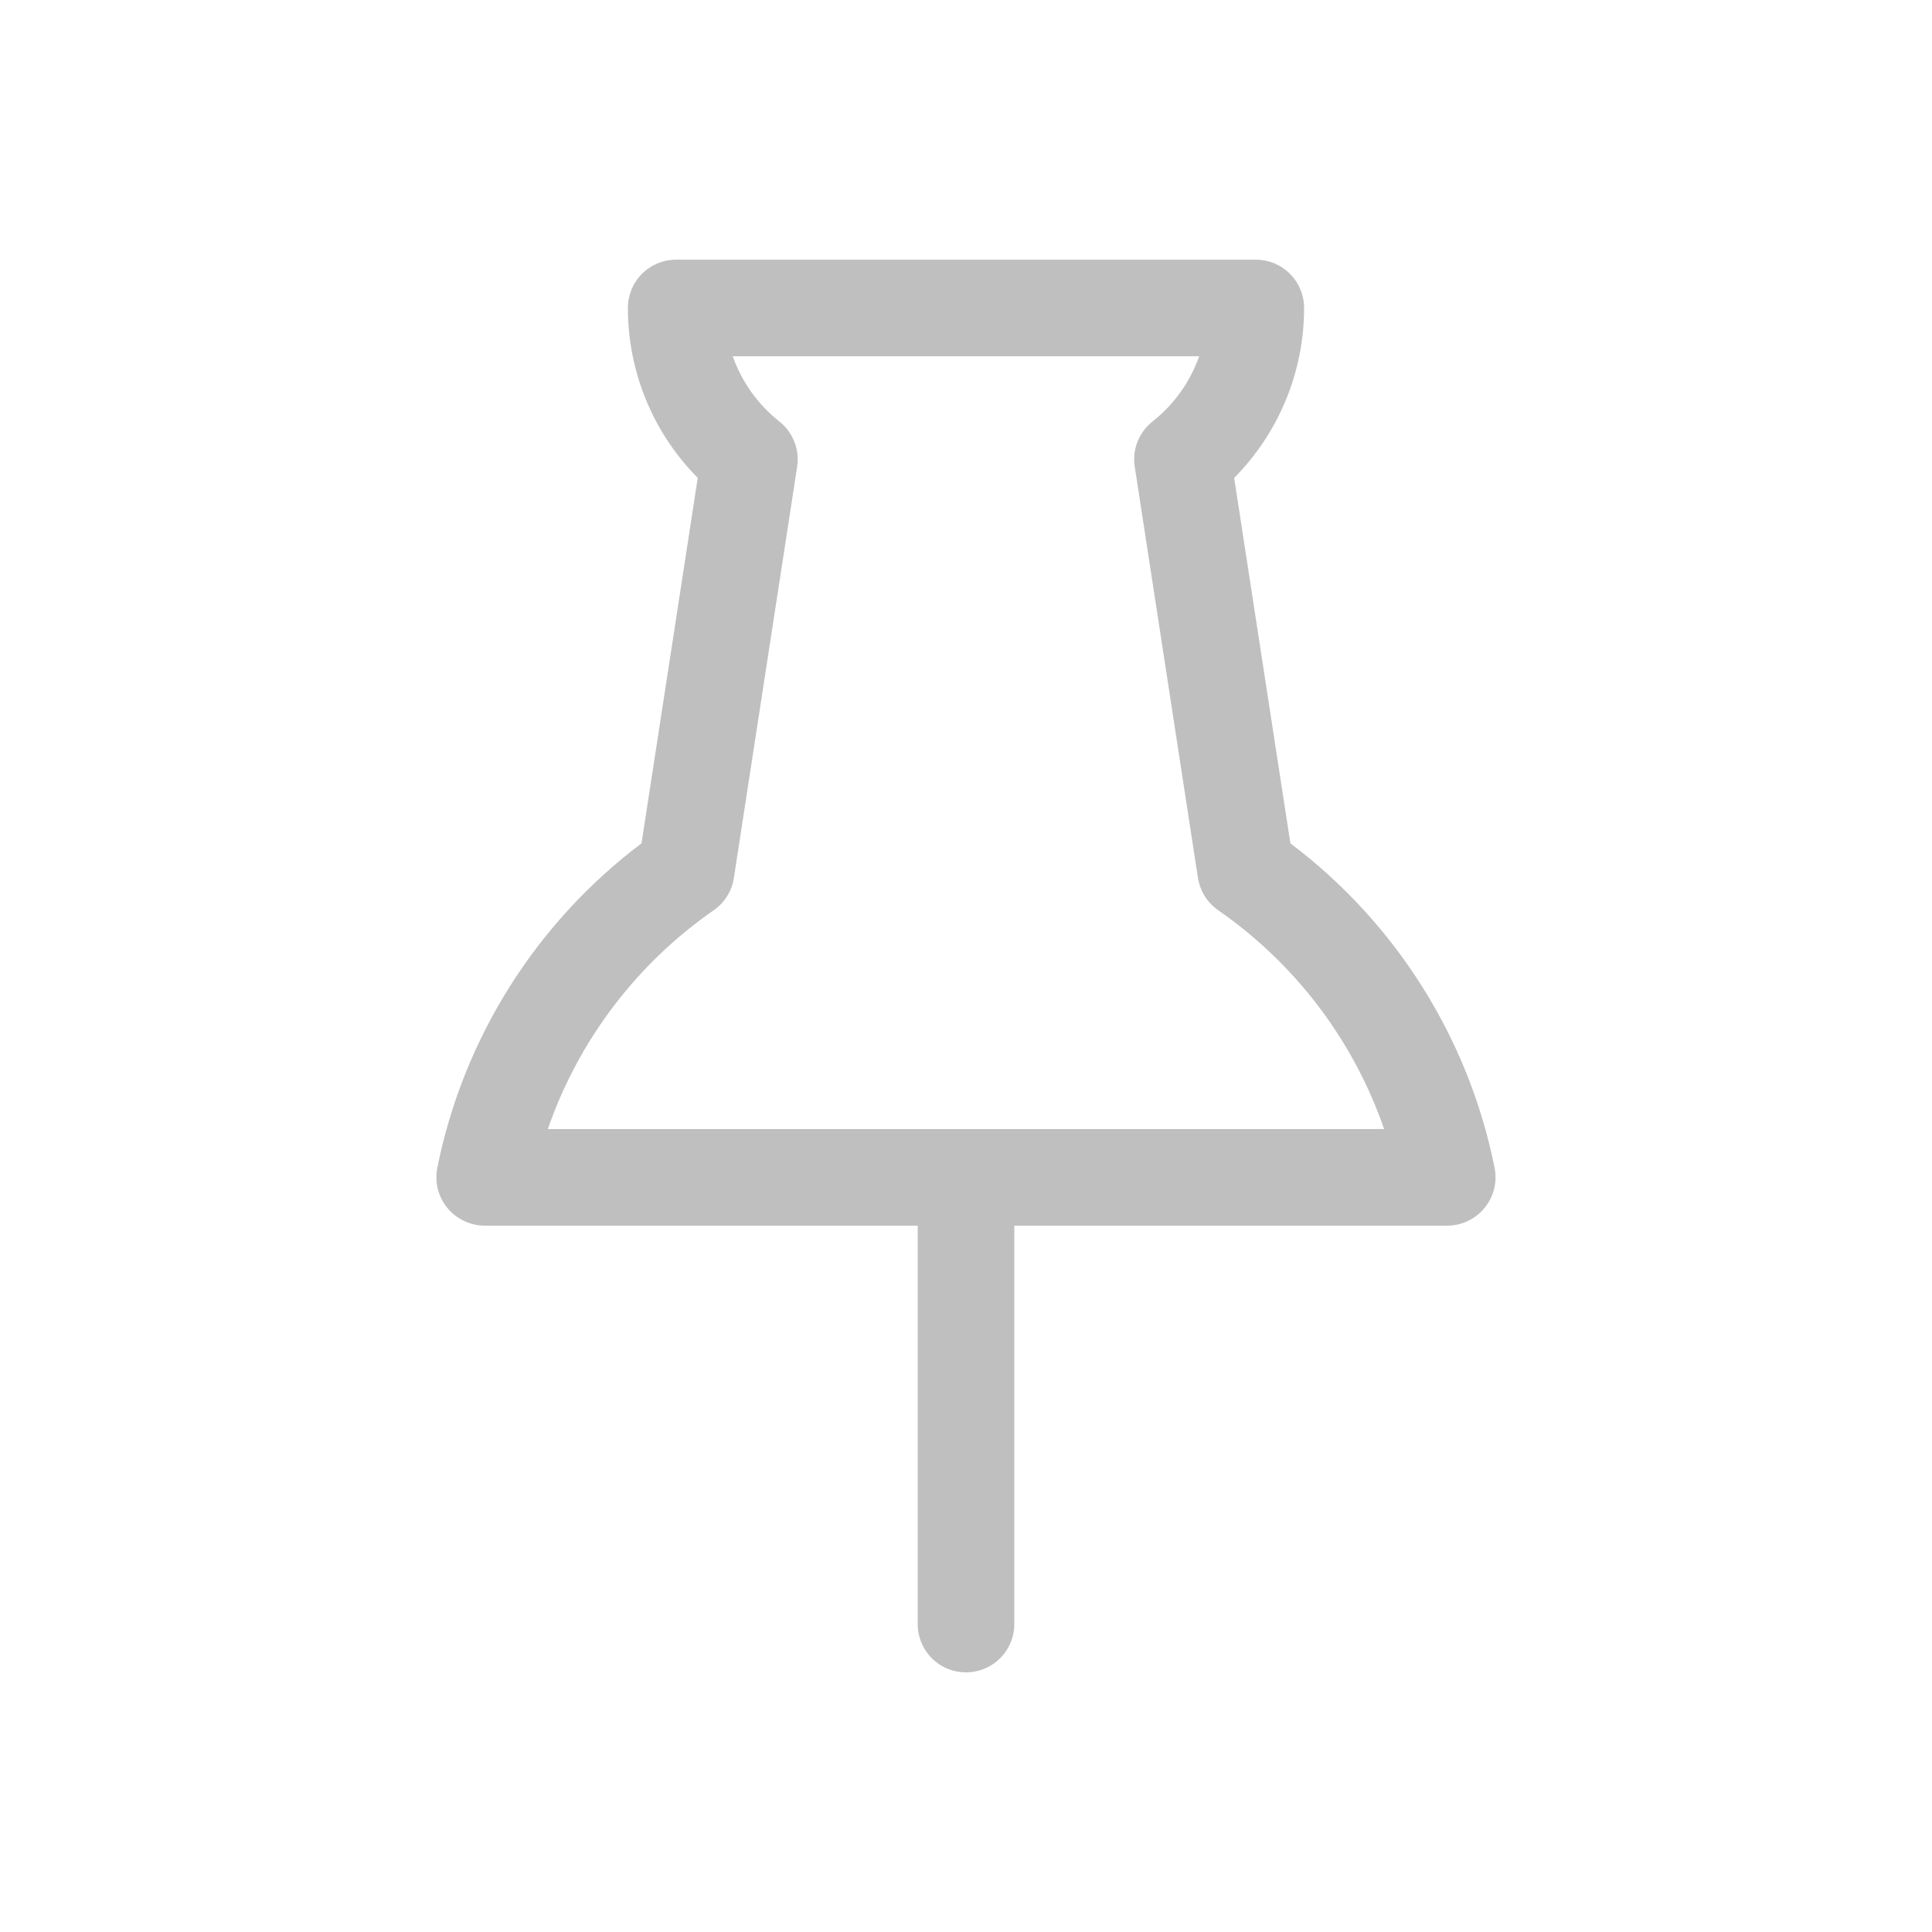
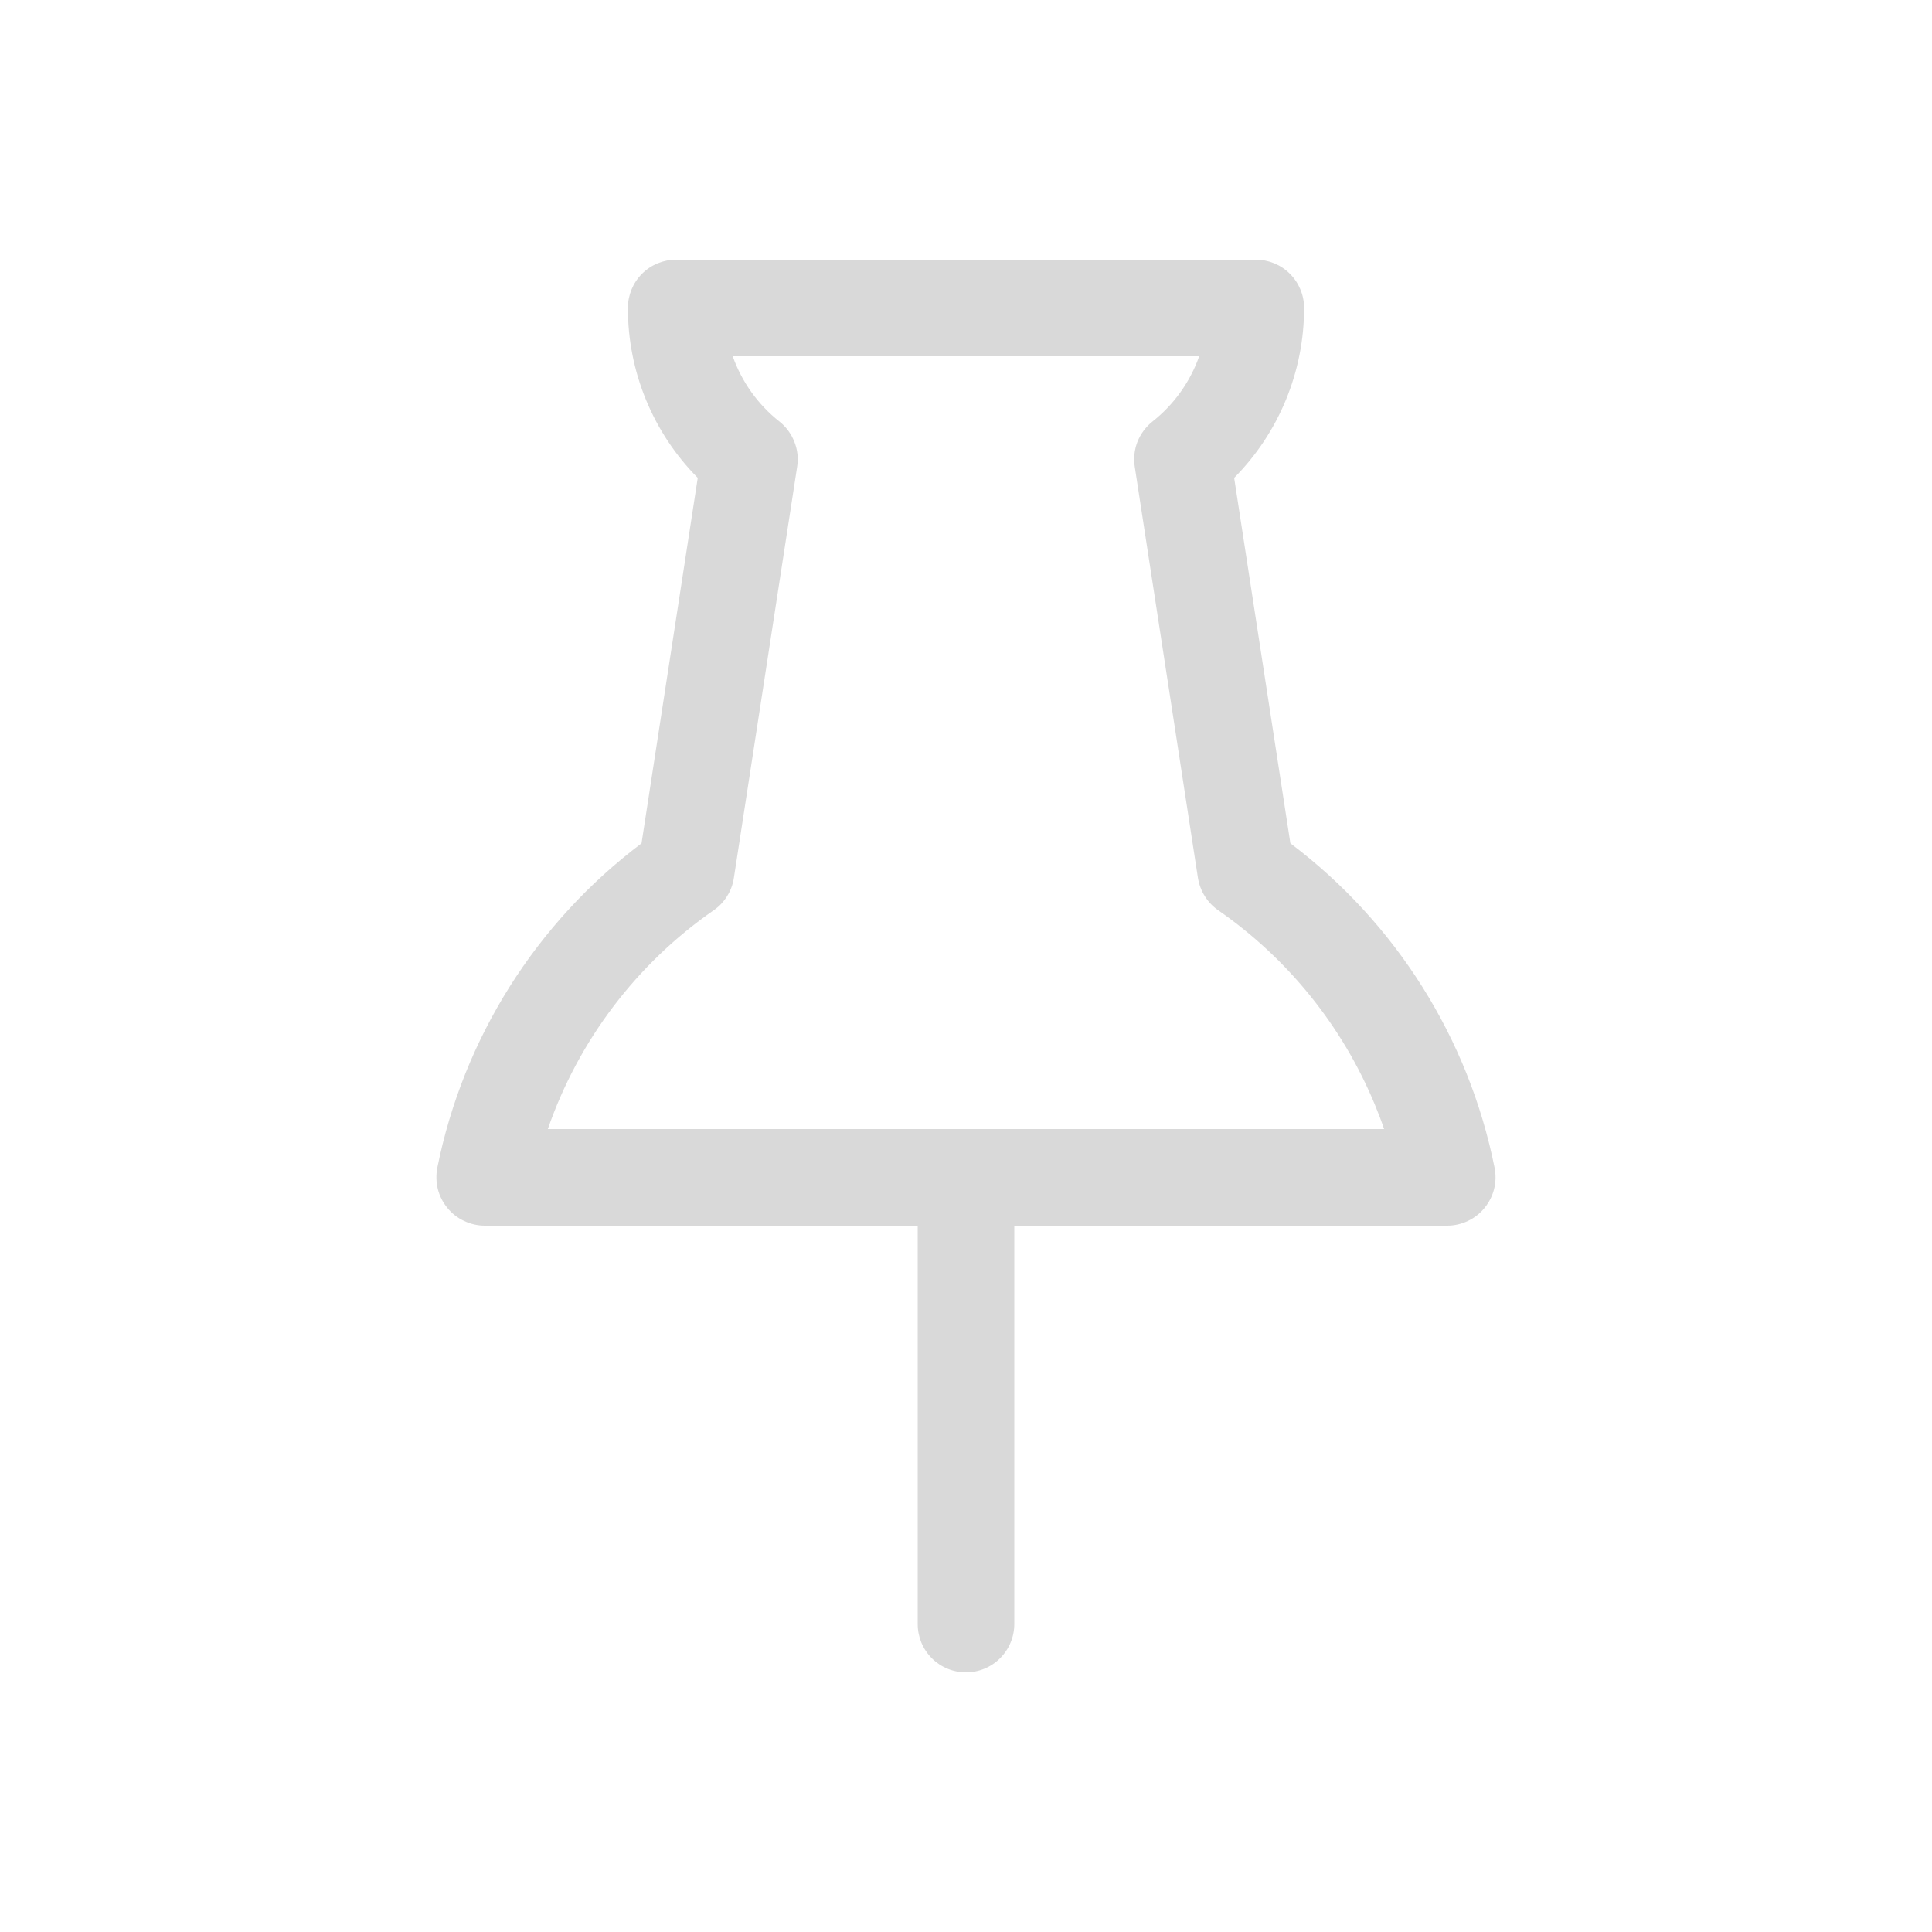
<svg xmlns="http://www.w3.org/2000/svg" width="20" height="20" viewBox="0 0 20 20" fill="none">
-   <path fill-rule="evenodd" clip-rule="evenodd" d="M7 2.688C6.867 2.688 6.74 2.74 6.646 2.834C6.552 2.928 6.5 3.055 6.5 3.188C6.499 3.846 6.759 4.479 7.223 4.947L6.641 8.73C5.549 9.553 4.796 10.748 4.527 12.089C4.513 12.162 4.515 12.236 4.532 12.308C4.55 12.38 4.584 12.447 4.631 12.504C4.678 12.562 4.737 12.608 4.804 12.639C4.871 12.671 4.944 12.688 5.018 12.688H9.5V16.812C9.5 16.945 9.552 17.072 9.646 17.166C9.74 17.26 9.867 17.312 10 17.312C10.132 17.312 10.259 17.26 10.353 17.166C10.447 17.072 10.5 16.945 10.5 16.812V12.688H14.982C15.056 12.688 15.129 12.671 15.196 12.639C15.262 12.608 15.321 12.562 15.368 12.504C15.415 12.447 15.449 12.38 15.467 12.308C15.485 12.236 15.486 12.162 15.472 12.089C15.203 10.748 14.45 9.553 13.358 8.73L12.776 4.947C13.24 4.479 13.5 3.846 13.5 3.188C13.5 3.055 13.447 2.928 13.353 2.834C13.259 2.74 13.132 2.688 13 2.688H7ZM14.328 11.688C14.299 11.602 14.267 11.518 14.232 11.434C13.896 10.622 13.333 9.924 12.611 9.423C12.555 9.384 12.508 9.335 12.472 9.277C12.436 9.22 12.412 9.155 12.401 9.088L11.747 4.832C11.733 4.745 11.743 4.655 11.775 4.573C11.808 4.491 11.861 4.419 11.93 4.364C12.152 4.189 12.32 3.954 12.414 3.688H7.585C7.679 3.954 7.847 4.189 8.069 4.364C8.138 4.419 8.191 4.491 8.223 4.573C8.256 4.655 8.266 4.745 8.252 4.832L7.597 9.088C7.587 9.155 7.563 9.22 7.527 9.277C7.491 9.335 7.444 9.385 7.388 9.423C6.59 9.977 5.989 10.77 5.671 11.688H14.328Z" fill="black" fill-opacity="0.25" />
+   <path fill-rule="evenodd" clip-rule="evenodd" d="M7 2.688C6.867 2.688 6.74 2.74 6.646 2.834C6.552 2.928 6.5 3.055 6.5 3.188C6.499 3.846 6.759 4.479 7.223 4.947L6.641 8.73C5.549 9.553 4.796 10.748 4.527 12.089C4.513 12.162 4.515 12.236 4.532 12.308C4.55 12.38 4.584 12.447 4.631 12.504C4.678 12.562 4.737 12.608 4.804 12.639C4.871 12.671 4.944 12.688 5.018 12.688H9.5V16.812C9.5 16.945 9.552 17.072 9.646 17.166C9.74 17.26 9.867 17.312 10 17.312C10.132 17.312 10.259 17.26 10.353 17.166C10.447 17.072 10.5 16.945 10.5 16.812V12.688H14.982C15.056 12.688 15.129 12.671 15.196 12.639C15.262 12.608 15.321 12.562 15.368 12.504C15.415 12.447 15.449 12.38 15.467 12.308C15.485 12.236 15.486 12.162 15.472 12.089C15.203 10.748 14.45 9.553 13.358 8.73L12.776 4.947C13.24 4.479 13.5 3.846 13.5 3.188C13.5 3.055 13.447 2.928 13.353 2.834C13.259 2.74 13.132 2.688 13 2.688H7ZM14.328 11.688C14.299 11.602 14.267 11.518 14.232 11.434C13.896 10.622 13.333 9.924 12.611 9.423C12.555 9.384 12.508 9.335 12.472 9.277C12.436 9.22 12.412 9.155 12.401 9.088L11.747 4.832C11.733 4.745 11.743 4.655 11.775 4.573C11.808 4.491 11.861 4.419 11.93 4.364C12.152 4.189 12.32 3.954 12.414 3.688H7.585C7.679 3.954 7.847 4.189 8.069 4.364C8.138 4.419 8.191 4.491 8.223 4.573C8.256 4.655 8.266 4.745 8.252 4.832L7.597 9.088C7.587 9.155 7.563 9.22 7.527 9.277C7.491 9.335 7.444 9.385 7.388 9.423C6.59 9.977 5.989 10.77 5.671 11.688H14.328Z" fill="#D9D9D9" />
</svg>
